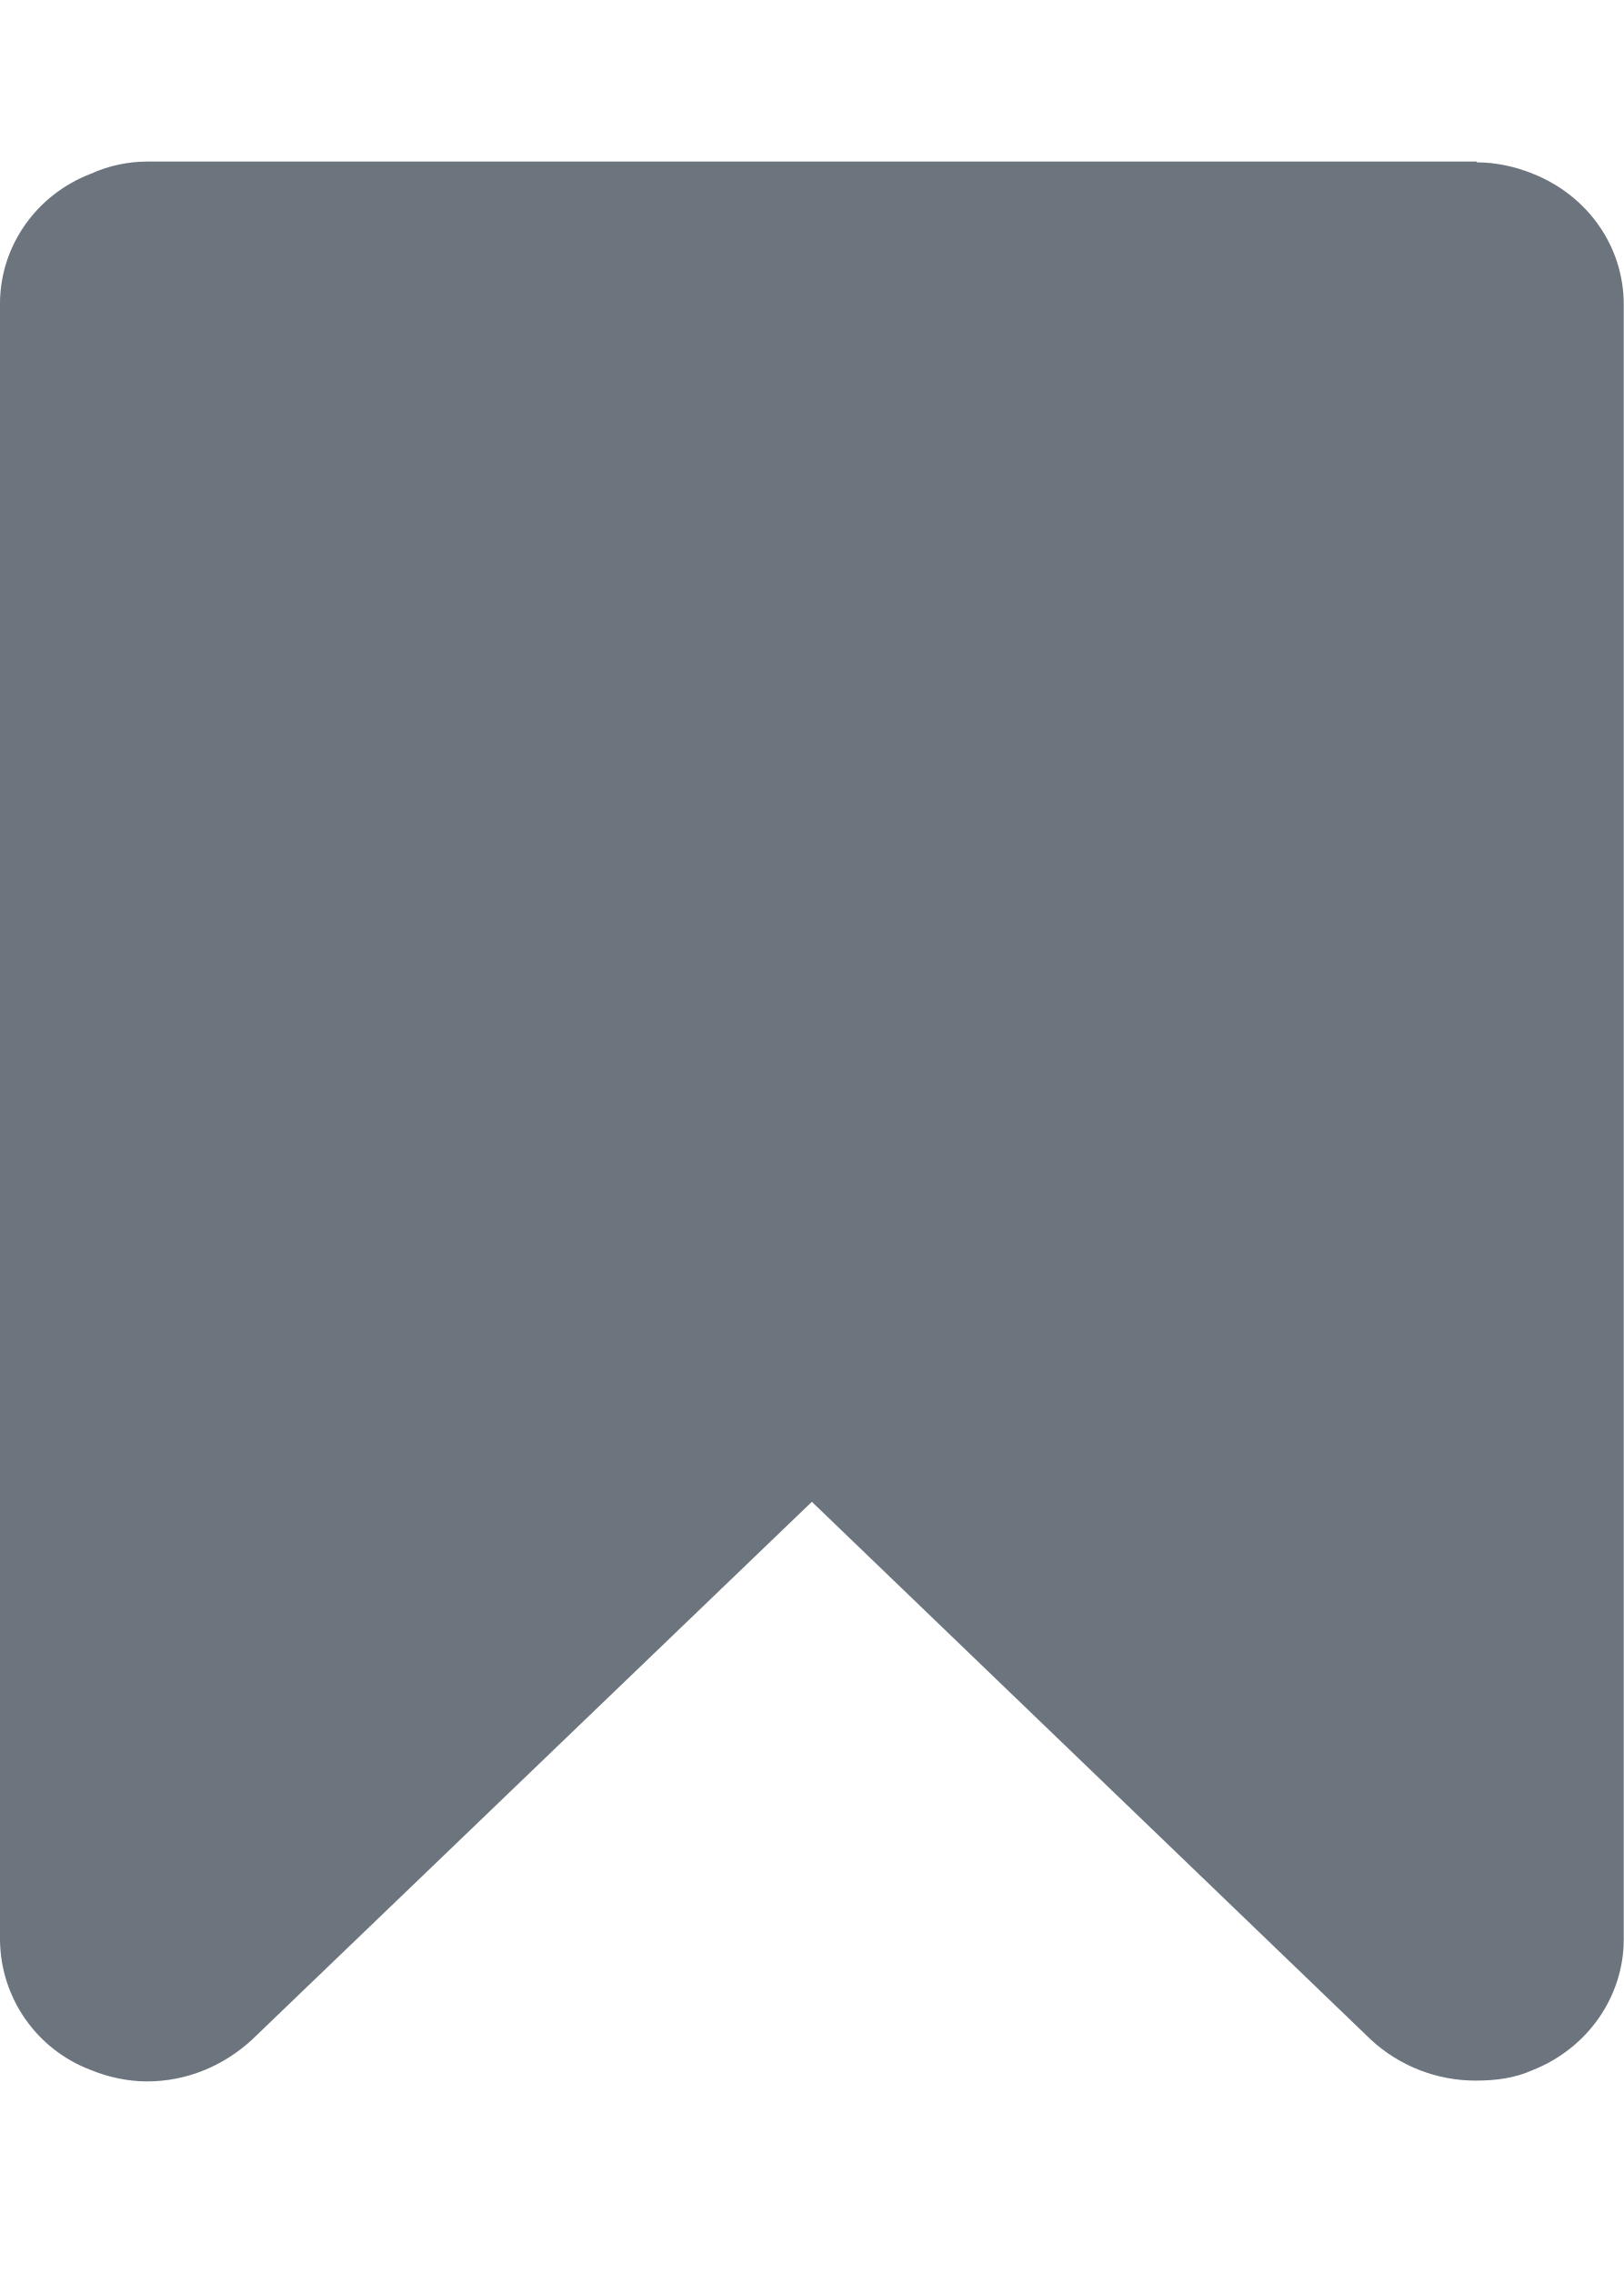
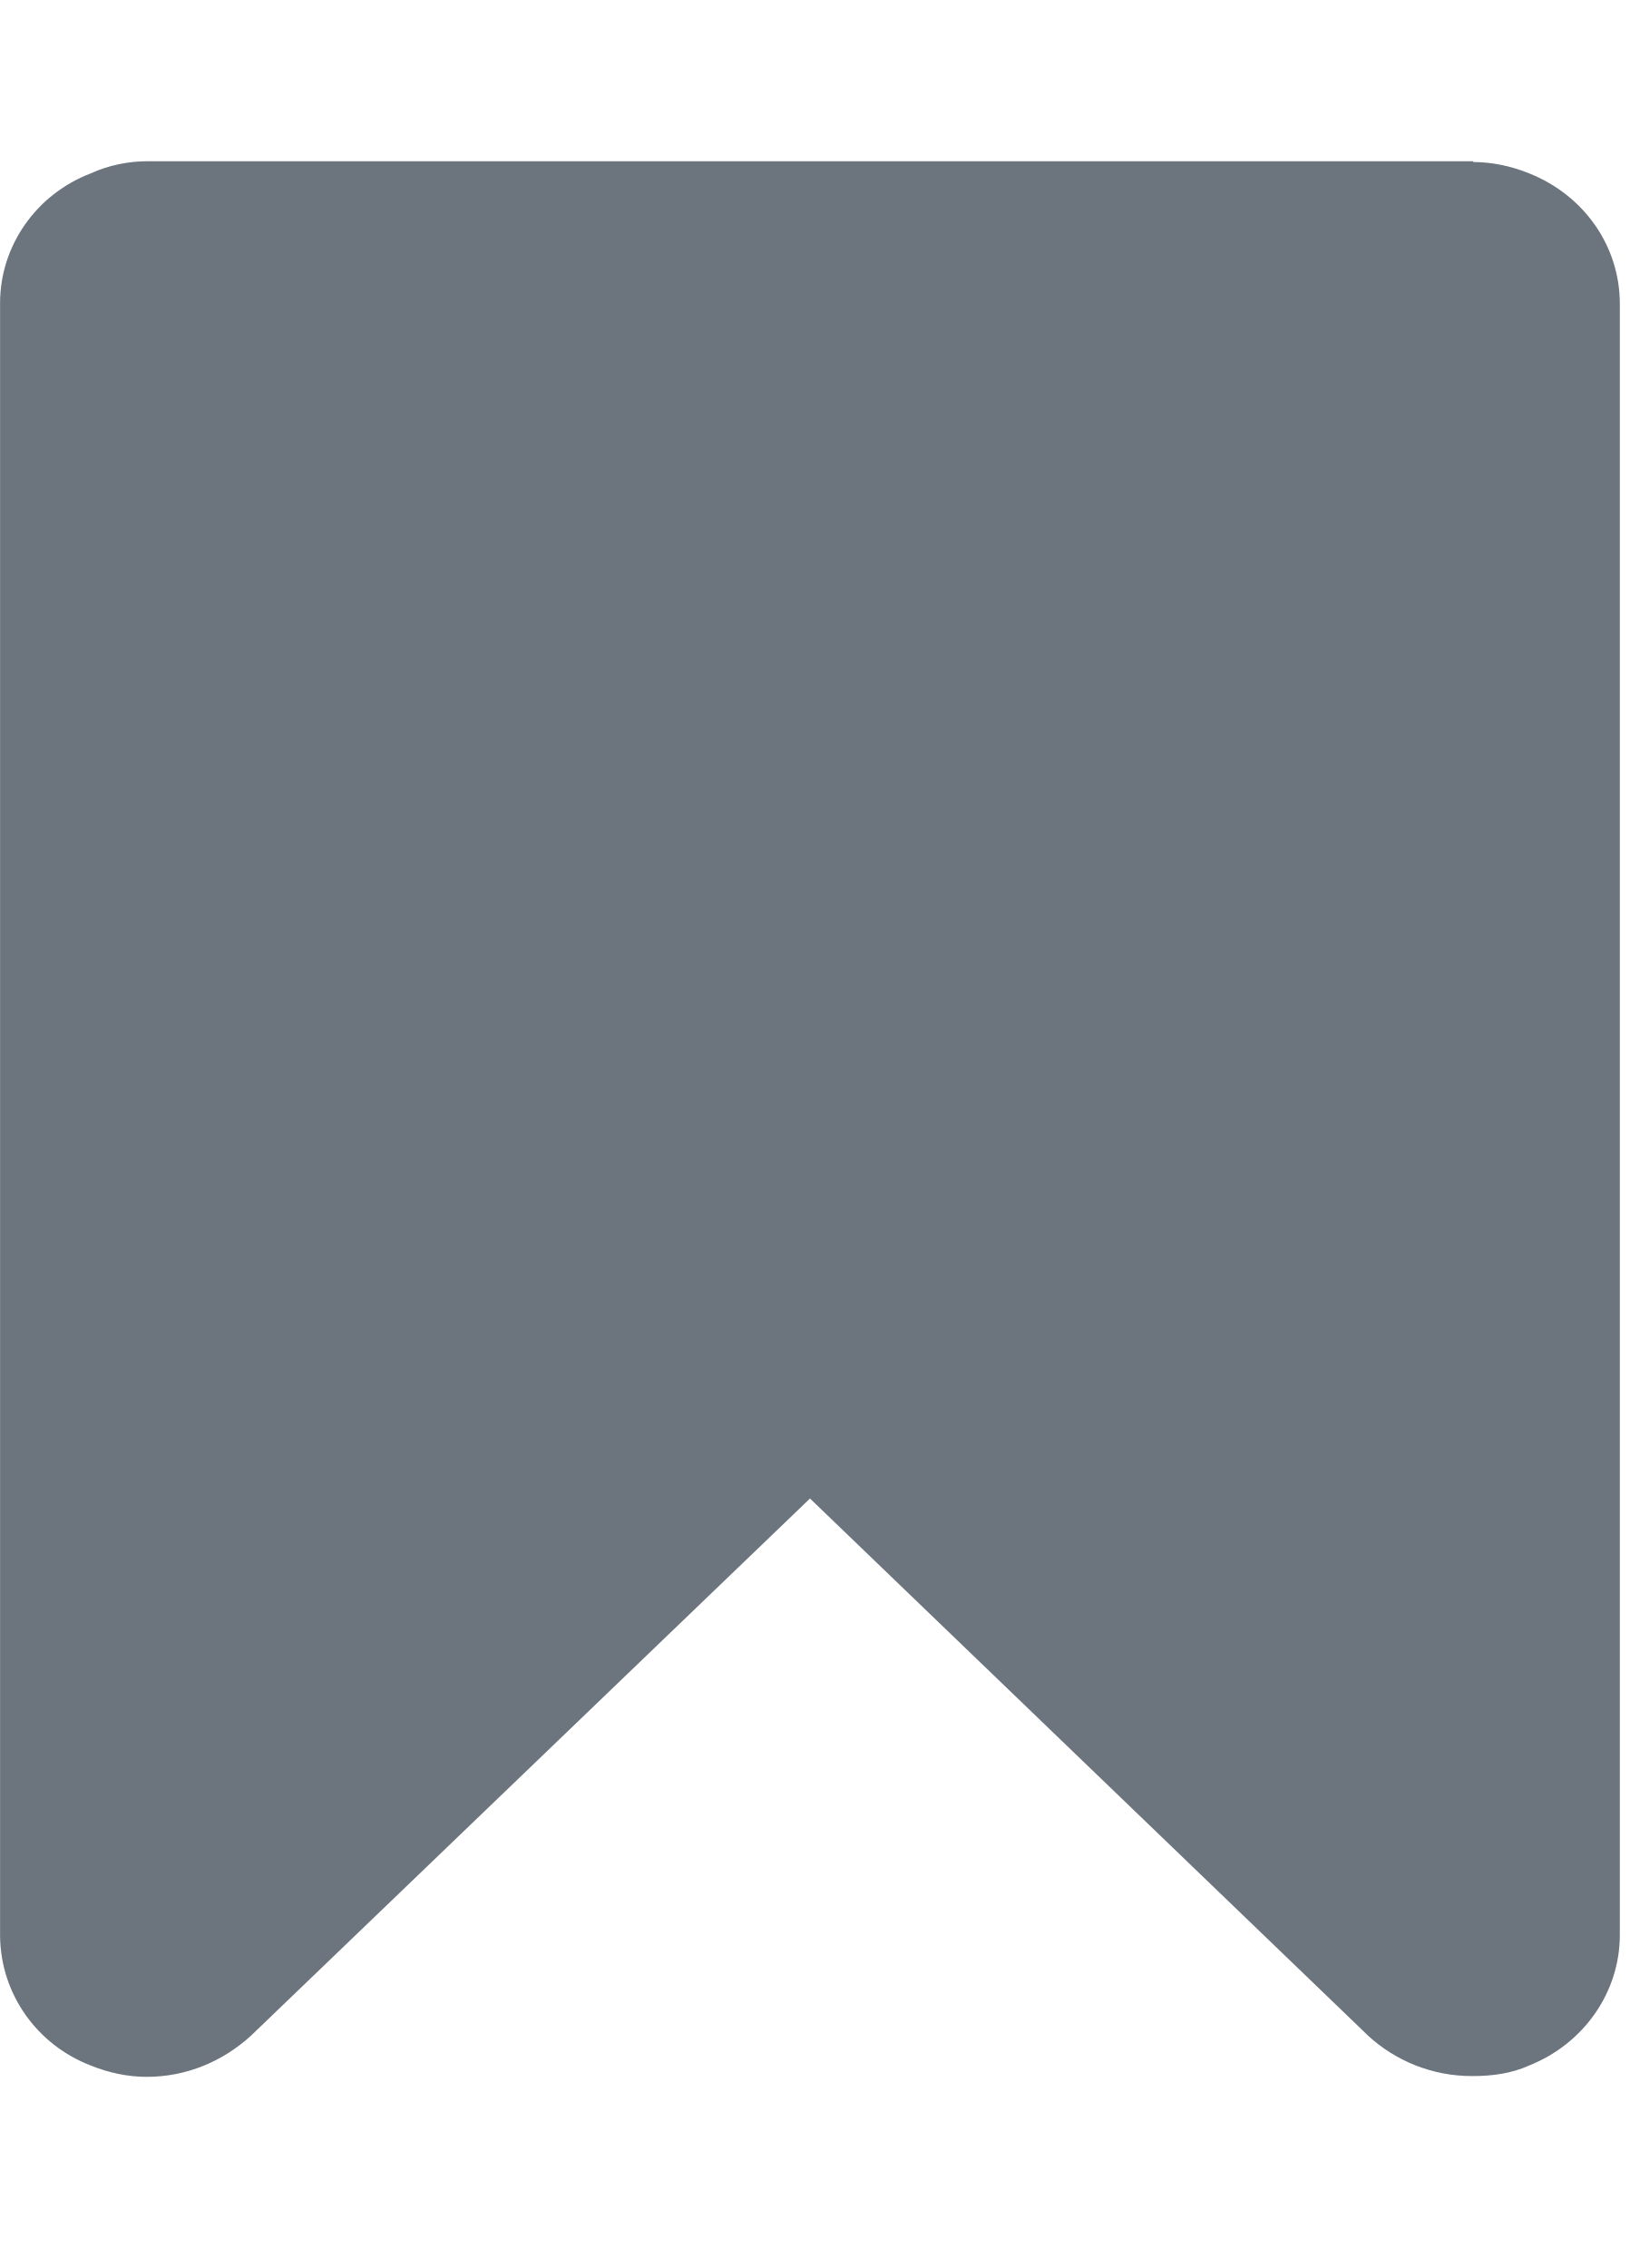
- <svg xmlns="http://www.w3.org/2000/svg" viewBox="0 0 20 28" aria-labelledby="aria-label-bookmark">
-   <path fill="#6c757d" d="M18.19 2c.23 0 .47.05.69.14.68.27 1.12.9 1.12 1.61v20.14c0 .7-.44 1.34-1.12 1.61-.22.1-.46.13-.7.13a1.9 1.9 0 0 1-1.29-.5L10 18.5l-6.9 6.63c-.35.32-.8.51-1.29.51-.23 0-.47-.05-.69-.14A1.73 1.73 0 0 1 0 23.9V3.74c0-.7.44-1.34 1.12-1.6.22-.1.46-.15.7-.15h16.37z" />
+ <svg xmlns="http://www.w3.org/2000/svg" version="1.1" width="23" height="32" viewBox="0 0 23 32">
+   <path fill="#6c757d" d="M20.789 2.286c0.263 0 0.537 0.057 0.789 0.16 0.777 0.309 1.28 1.029 1.28 1.84v23.017c0 0.8-0.503 1.531-1.28 1.84-0.251 0.114-0.526 0.149-0.8 0.149-0.002 0-0.004 0-0.006 0-0.567 0-1.083-0.217-1.47-0.573l0.002 0.001-7.874-7.577-7.886 7.577c-0.4 0.366-0.914 0.583-1.474 0.583-0.263 0-0.537-0.057-0.789-0.16-0.748-0.287-1.271-0.996-1.28-1.827v-23.041c0-0.8 0.503-1.531 1.28-1.829 0.251-0.114 0.526-0.171 0.8-0.171h18.709z" />
</svg>
